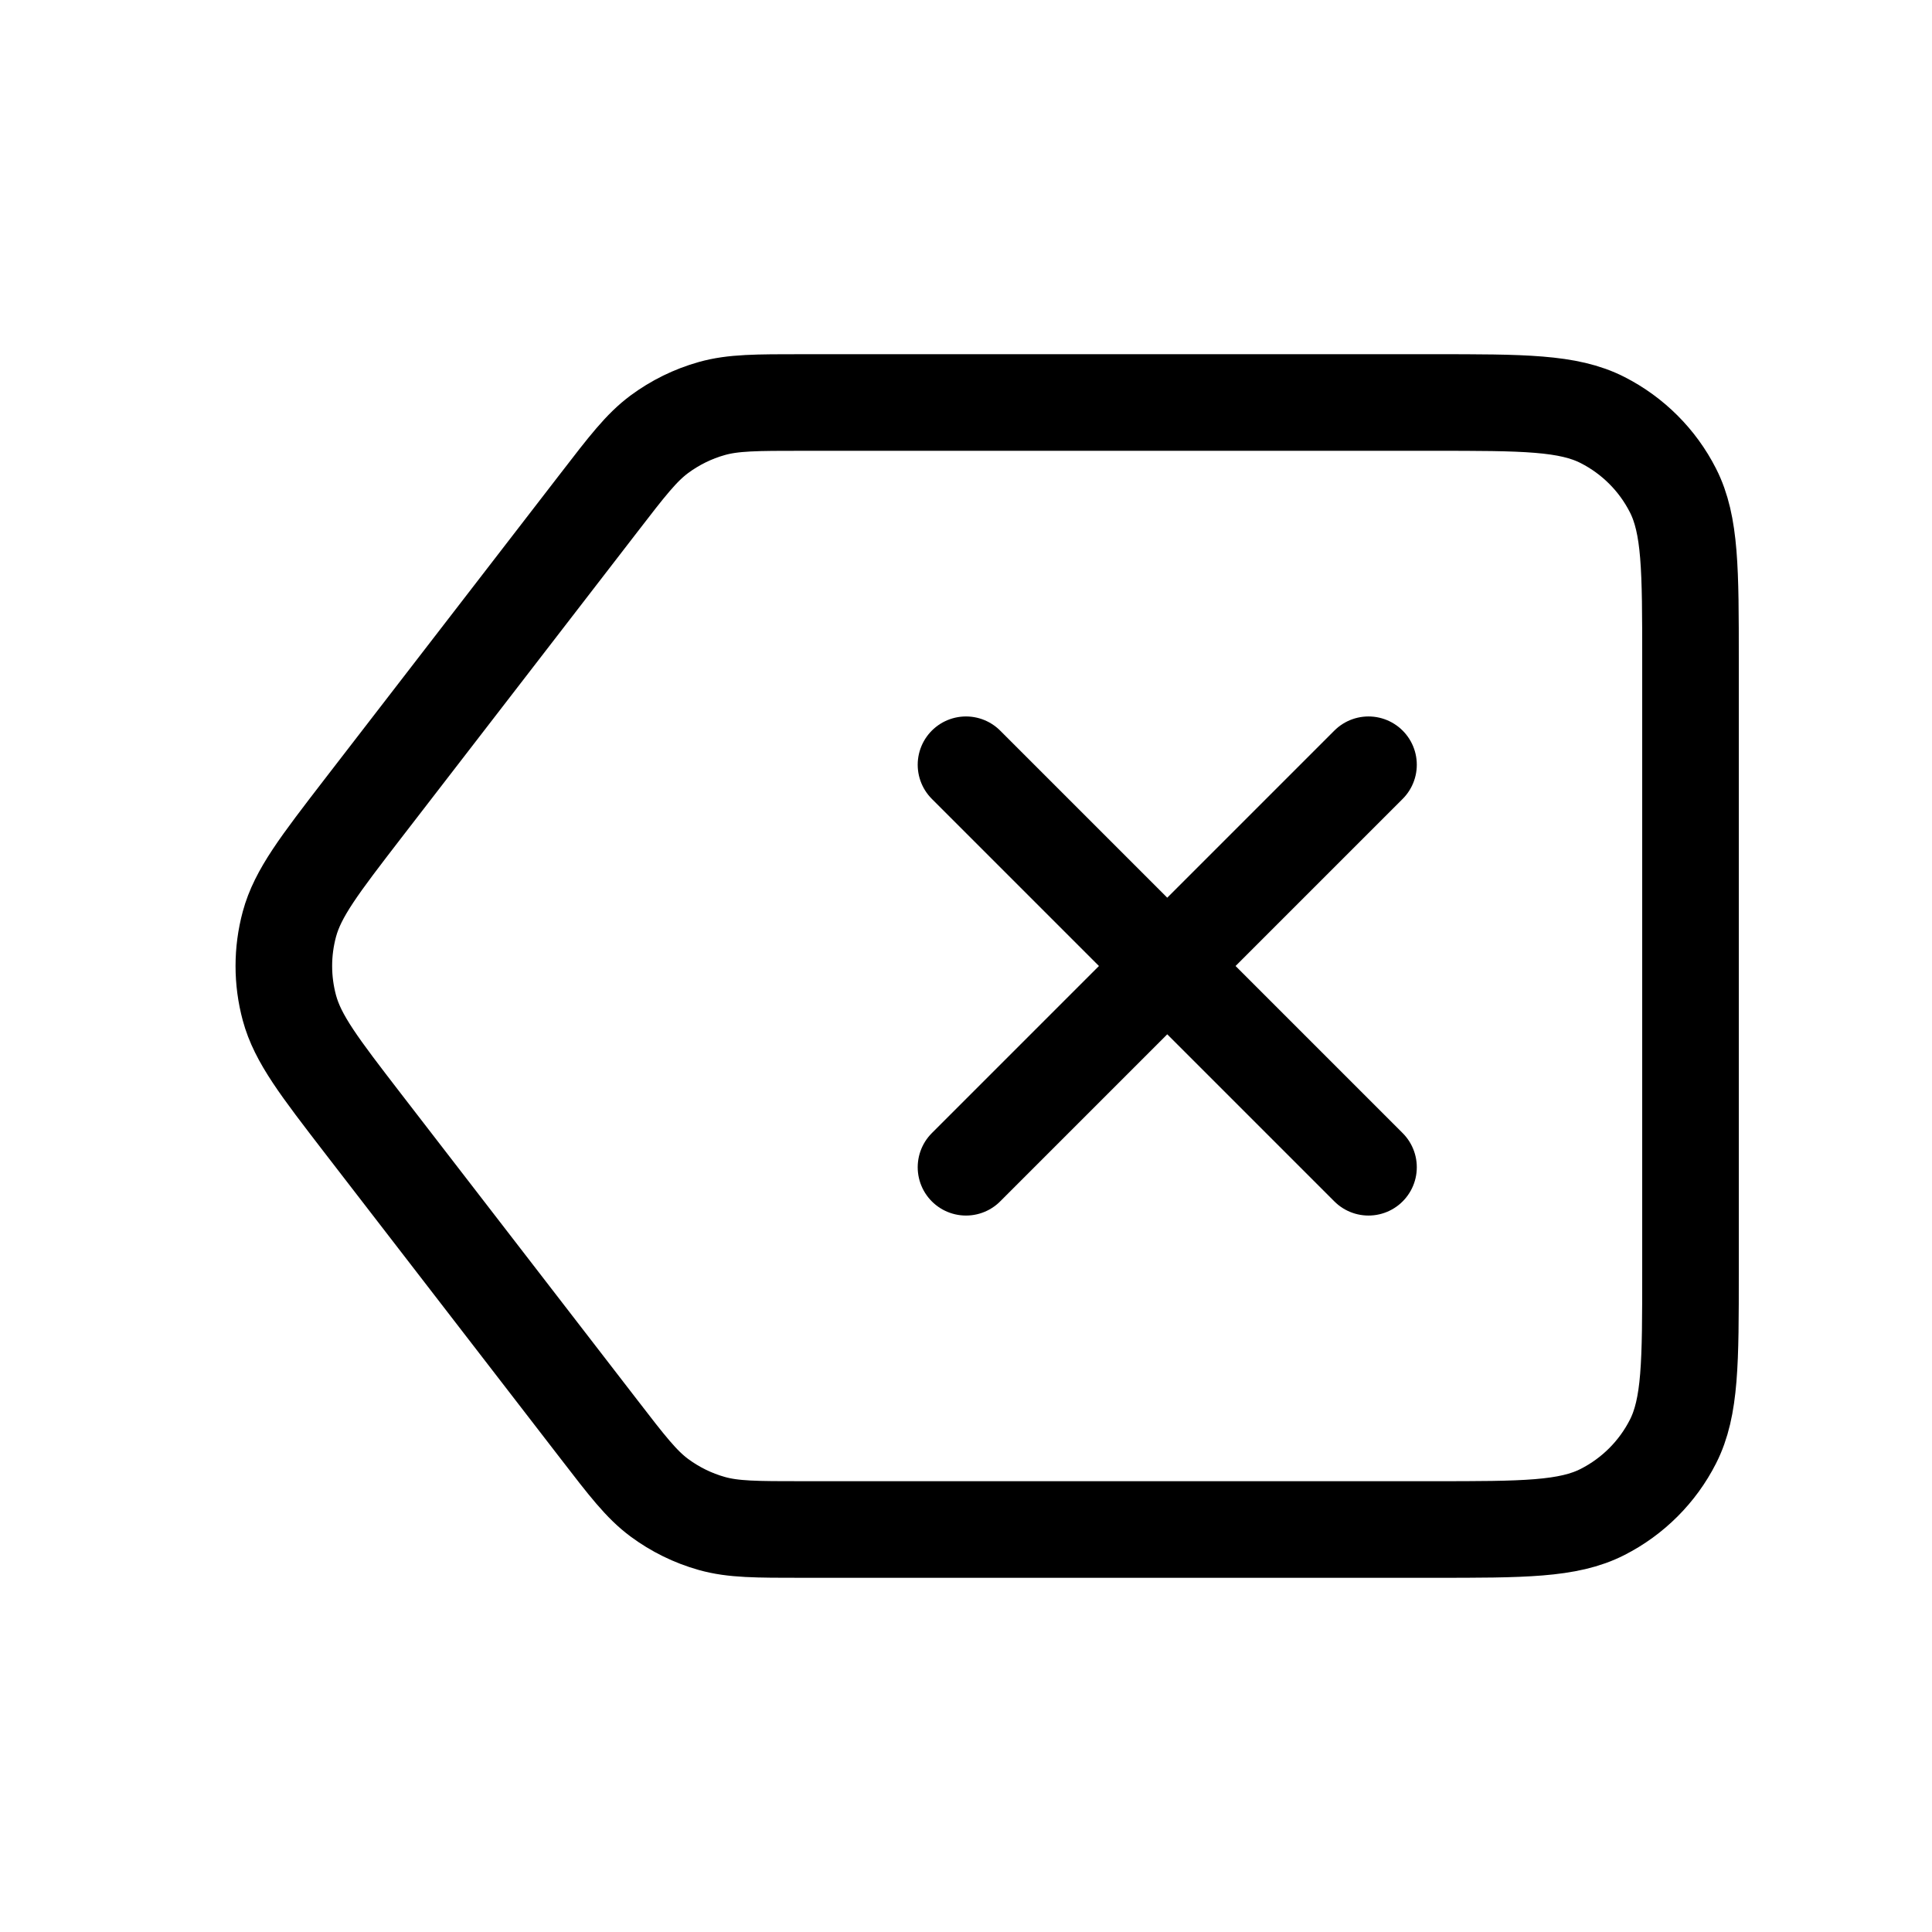
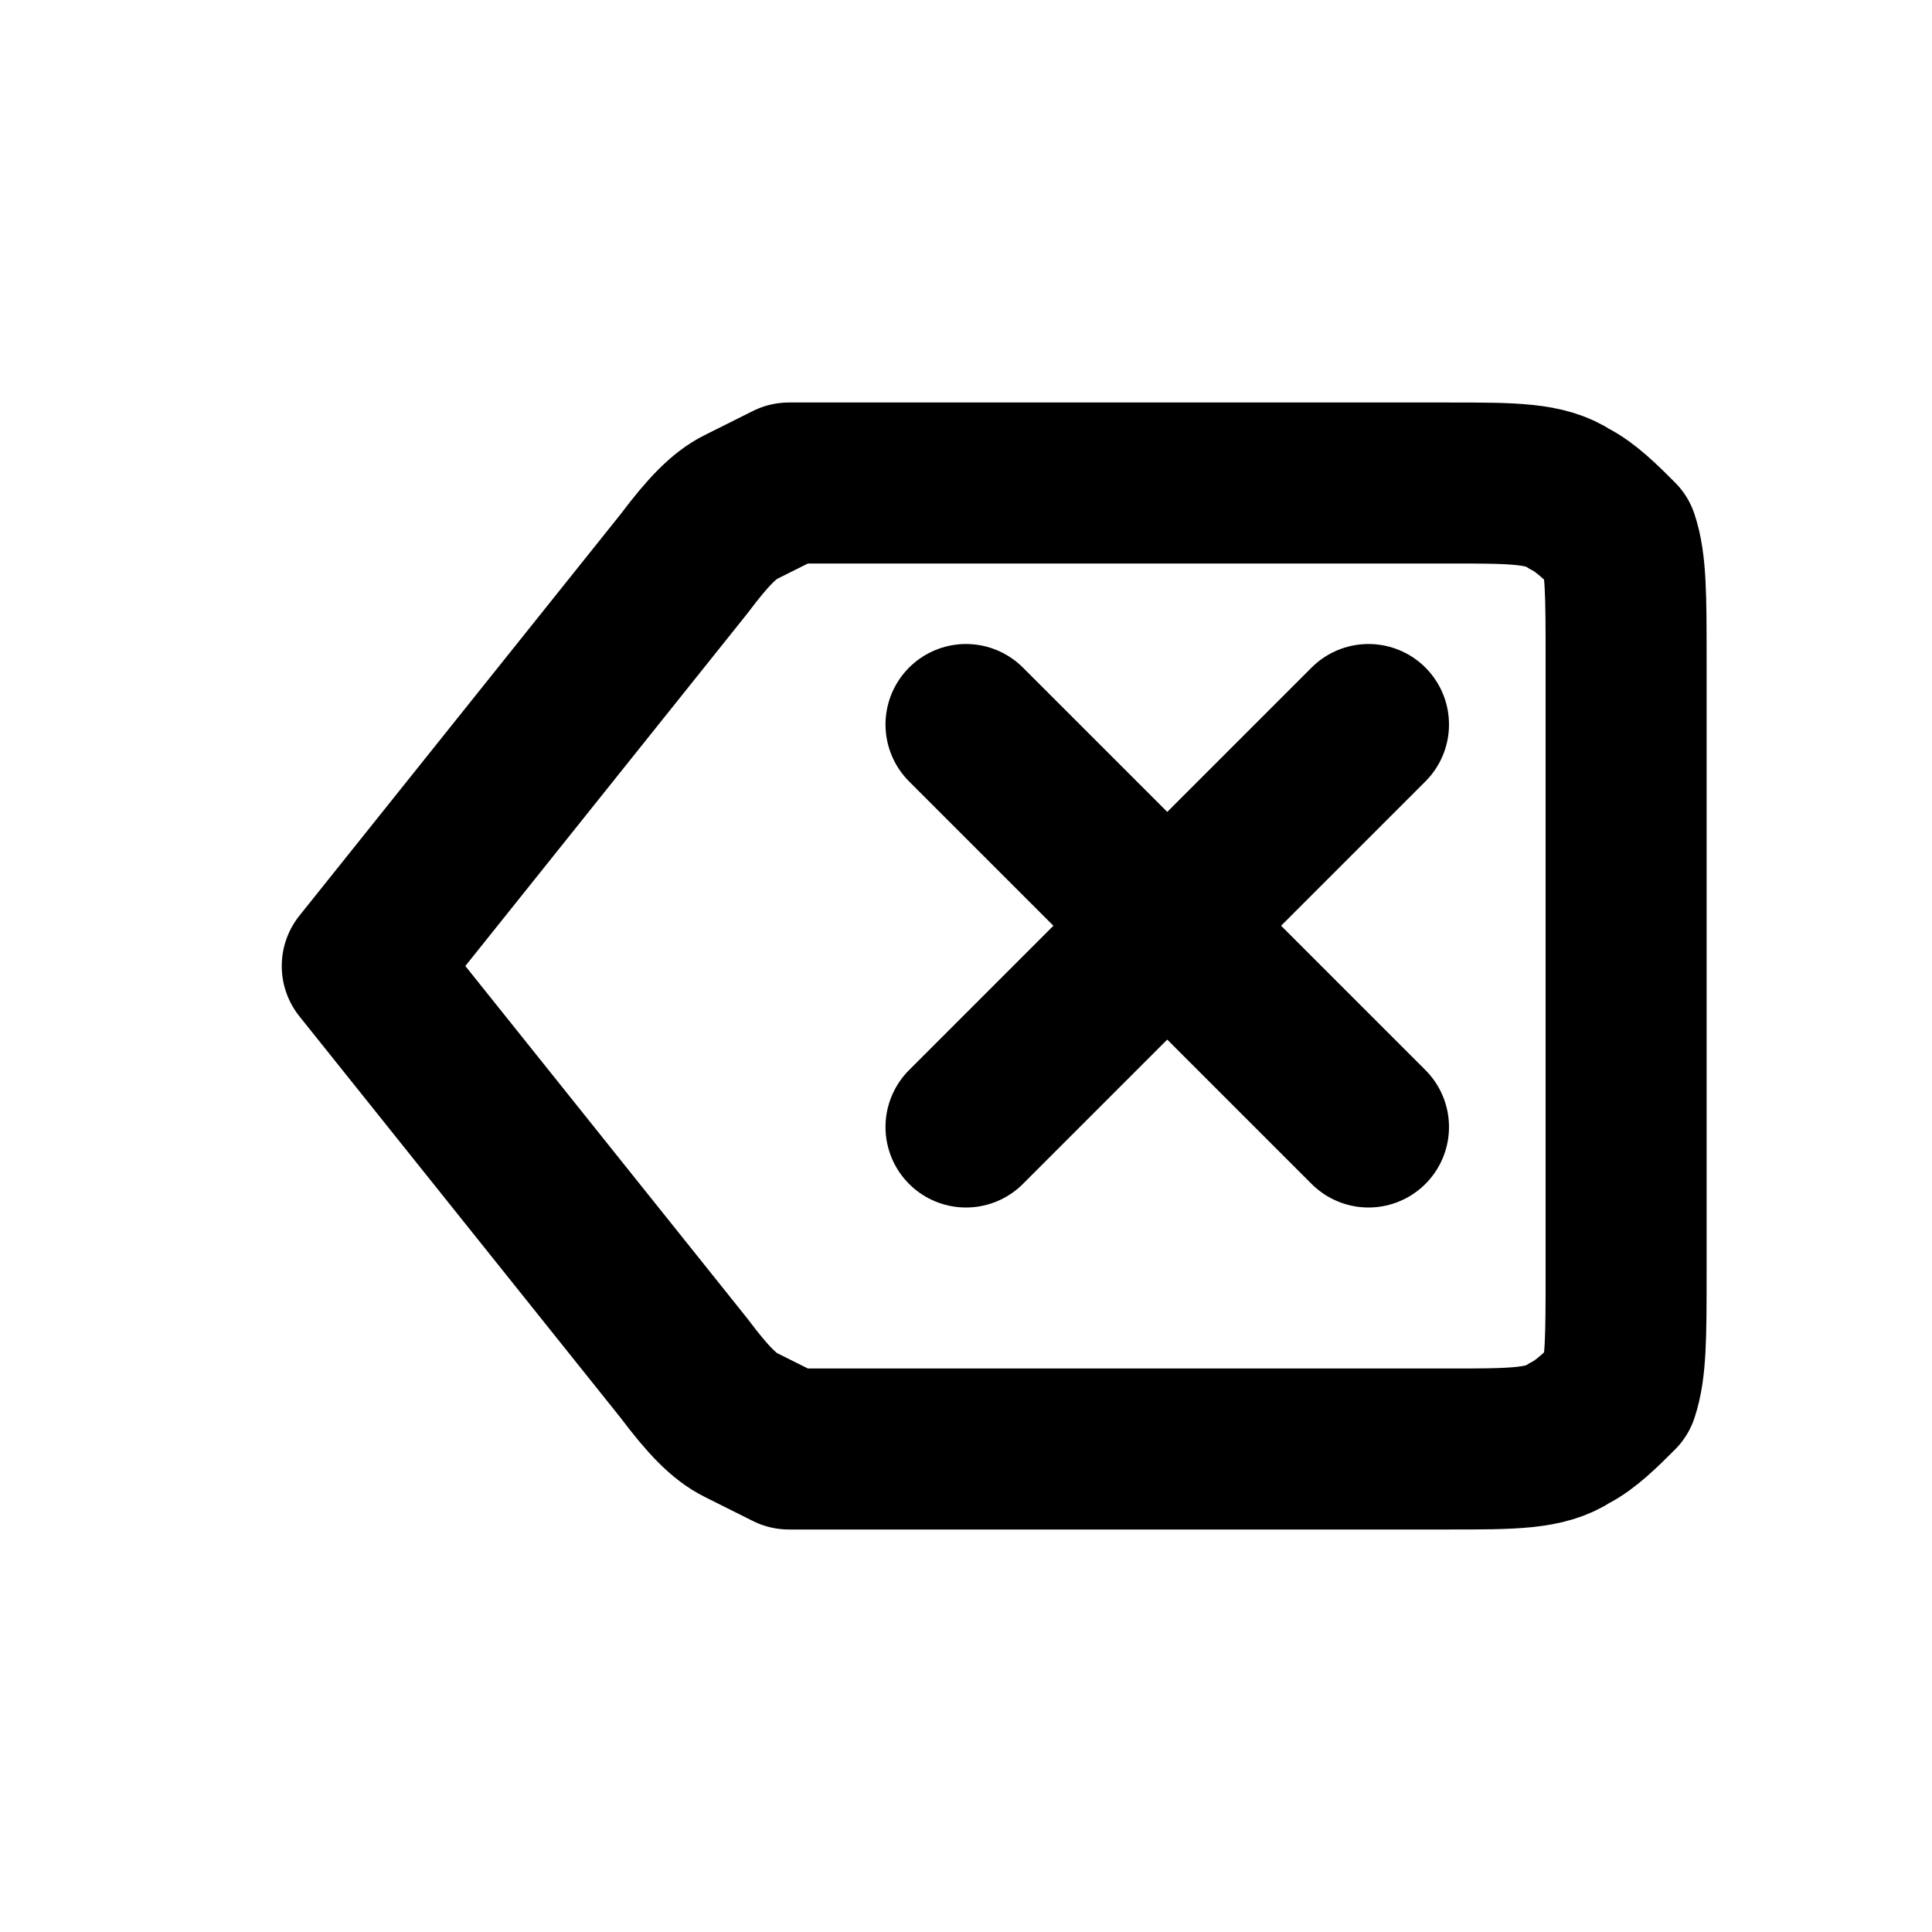
<svg xmlns="http://www.w3.org/2000/svg" viewBox="0 0 24 24" fill="none">
-   <path class="delete-icon-stroke" d="M12 9.5L17 14.5M17 9.5L12 14.5M4.508 13.955L7.44 17.755C7.792 18.212 7.968 18.44 8.19 18.605C8.386 18.75 8.607 18.859 8.842 18.925C9.108 19 9.396 19 9.973 19H17.8C18.921 19 19.481 19 19.908 18.782C20.285 18.59 20.591 18.284 20.782 17.908C21 17.48 21 16.92 21 15.8V8.2C21 7.08 21 6.52 20.782 6.092C20.591 5.716 20.285 5.41 19.908 5.218C19.481 5 18.921 5 17.8 5H9.973C9.396 5 9.108 5 8.842 5.075C8.607 5.141 8.386 5.25 8.19 5.395C7.968 5.56 7.792 5.788 7.44 6.245L4.508 10.045C3.969 10.745 3.699 11.095 3.595 11.48C3.503 11.821 3.503 12.179 3.595 12.52C3.699 12.905 3.969 13.255 4.508 13.955Z" stroke="#000000" stroke-width="1.2" stroke-linecap="round" stroke-linejoin="round" />
+   <path class="delete-icon-stroke" d="M4.5 12L8.5 17C8.8 17.4 9 17.6 9.2 17.7C9.4 17.8 9.6 17.9 9.8 18C10 18 10.2 18 10.7 18H18C18.8 18 19.2 18 19.5 17.8C19.7 17.7 19.9 17.5 20.1 17.3C20.2 17 20.2 16.6 20.2 15.8V8.2C20.2 7.4 20.2 7 20.1 6.7C19.9 6.5 19.7 6.3 19.5 6.2C19.2 6 18.8 6 18 6H10.7C10.2 6 10 6 9.8 6C9.6 6.1 9.4 6.2 9.2 6.3C9 6.4 8.8 6.6 8.5 7L4.5 12ZM12 9L17 14M17 9L12 14" stroke="#000000" stroke-width="2" stroke-linecap="round" stroke-linejoin="round" />
</svg>
